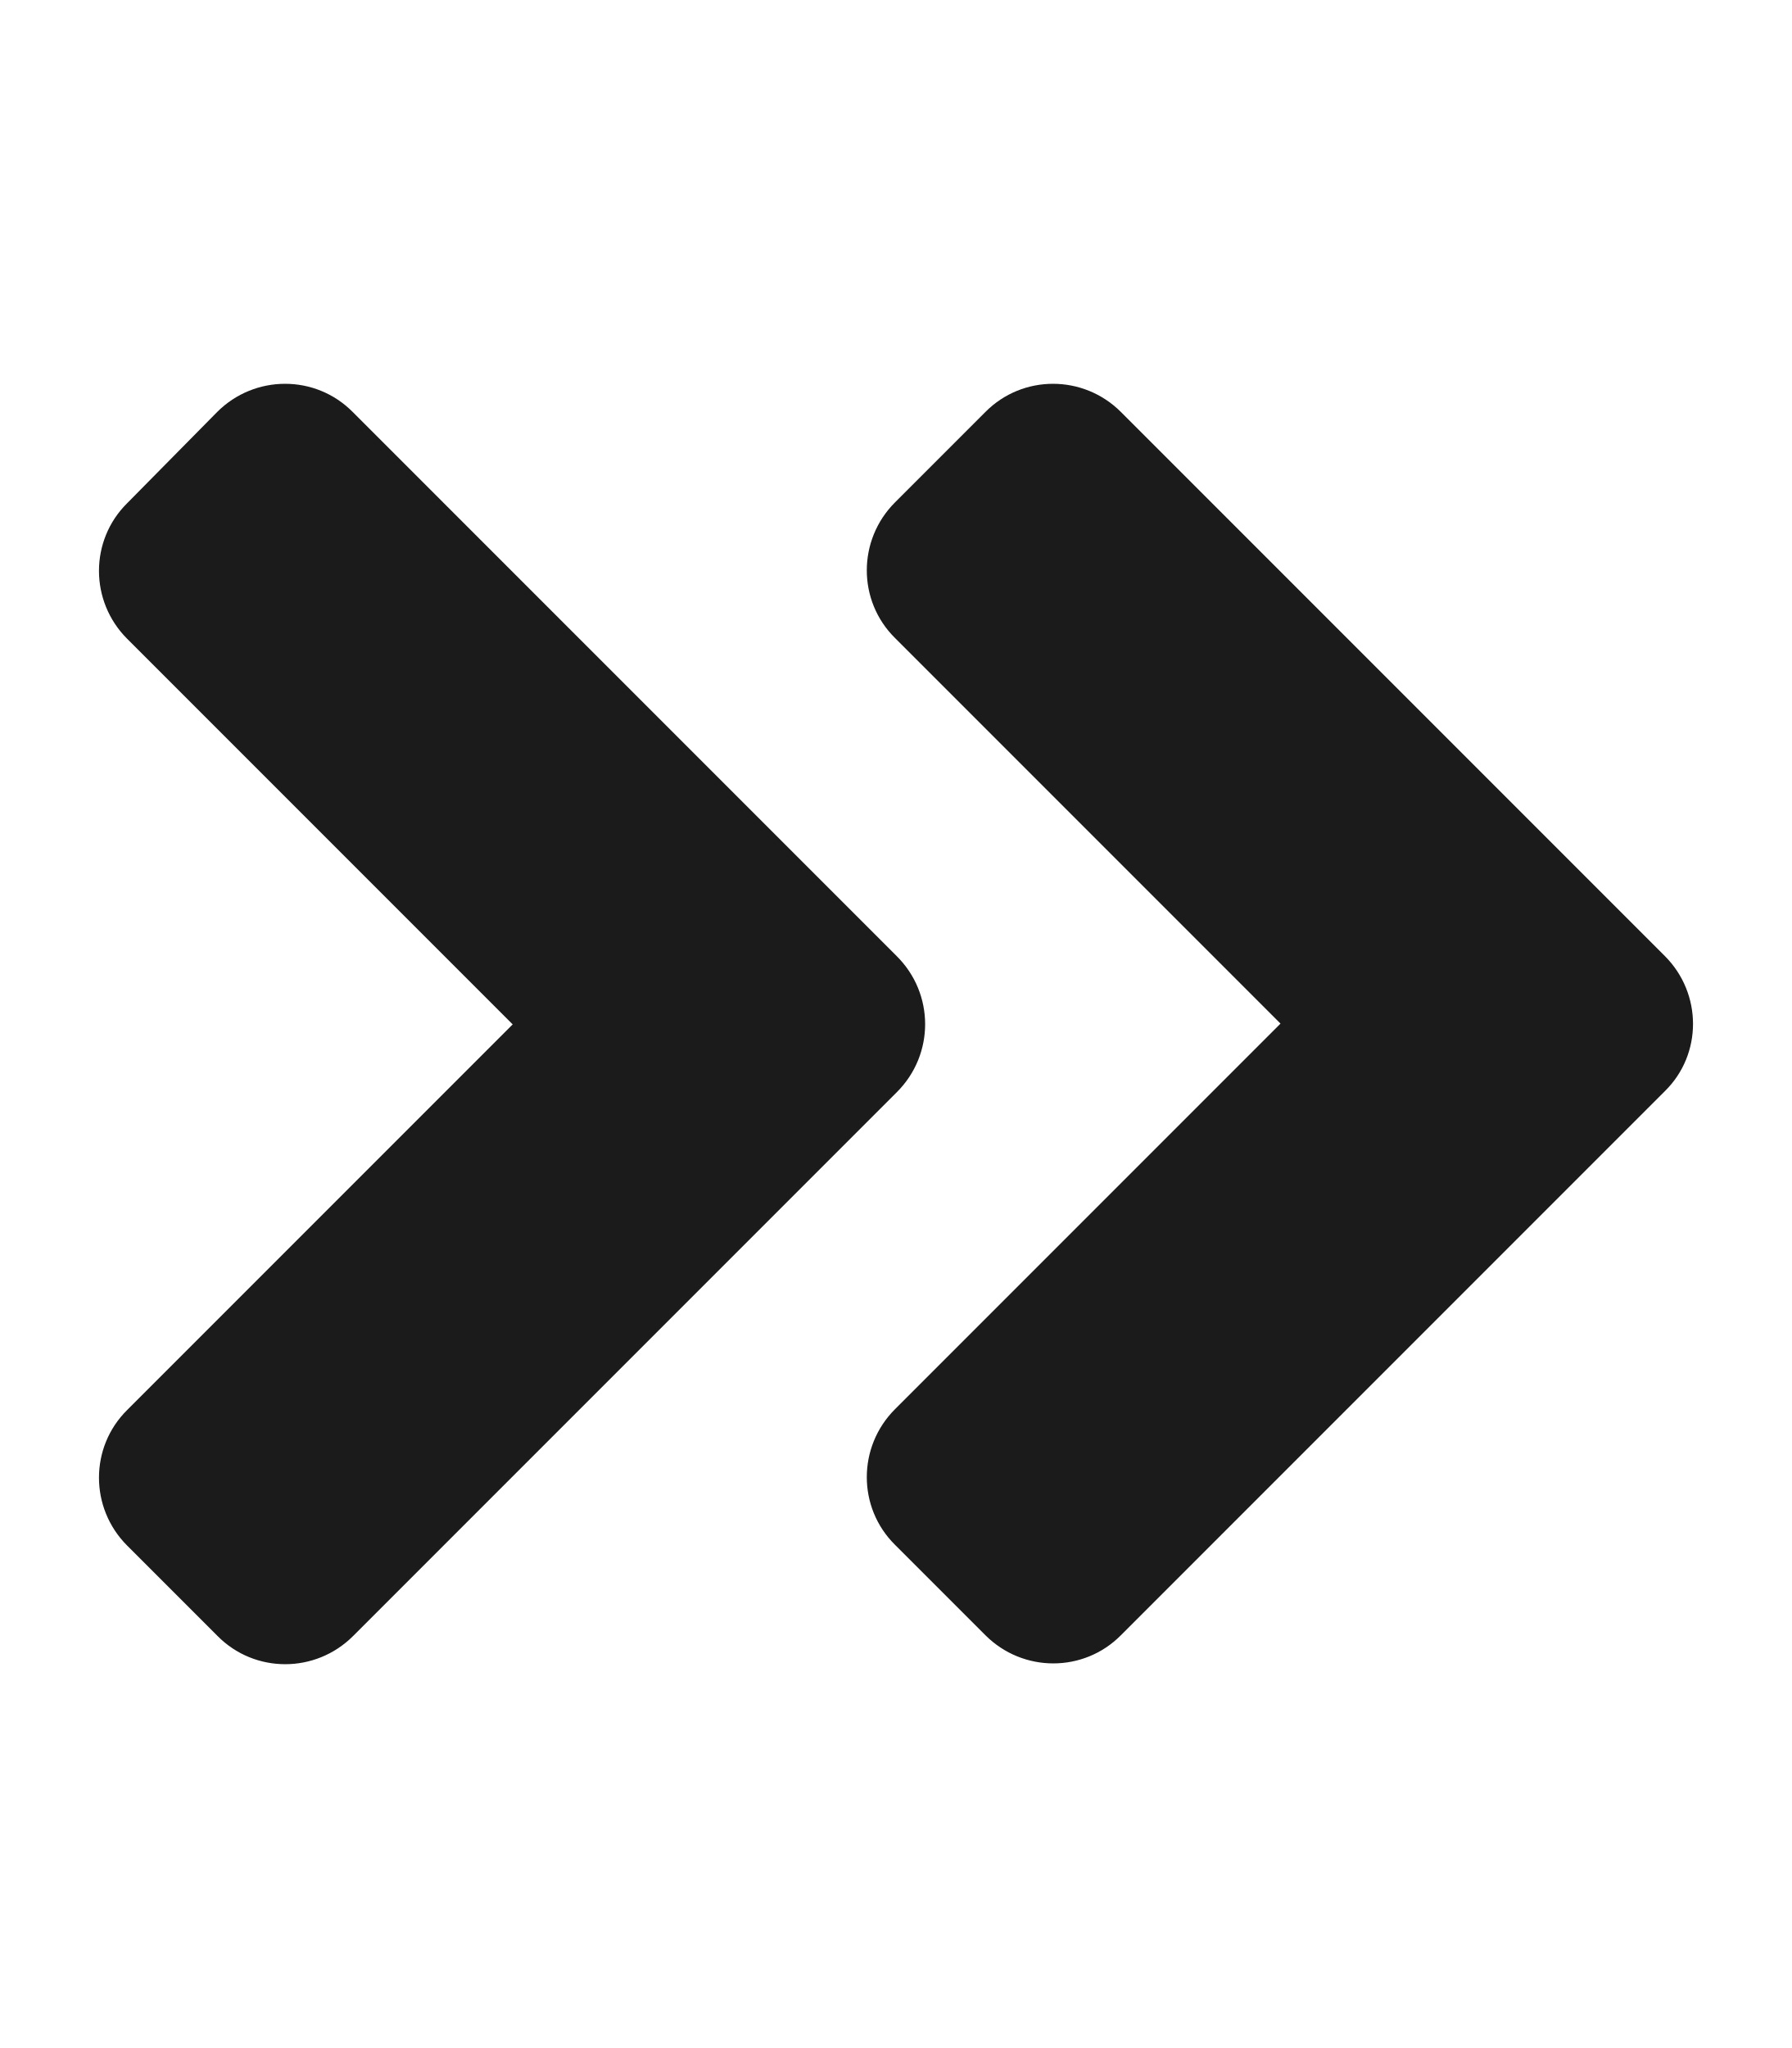
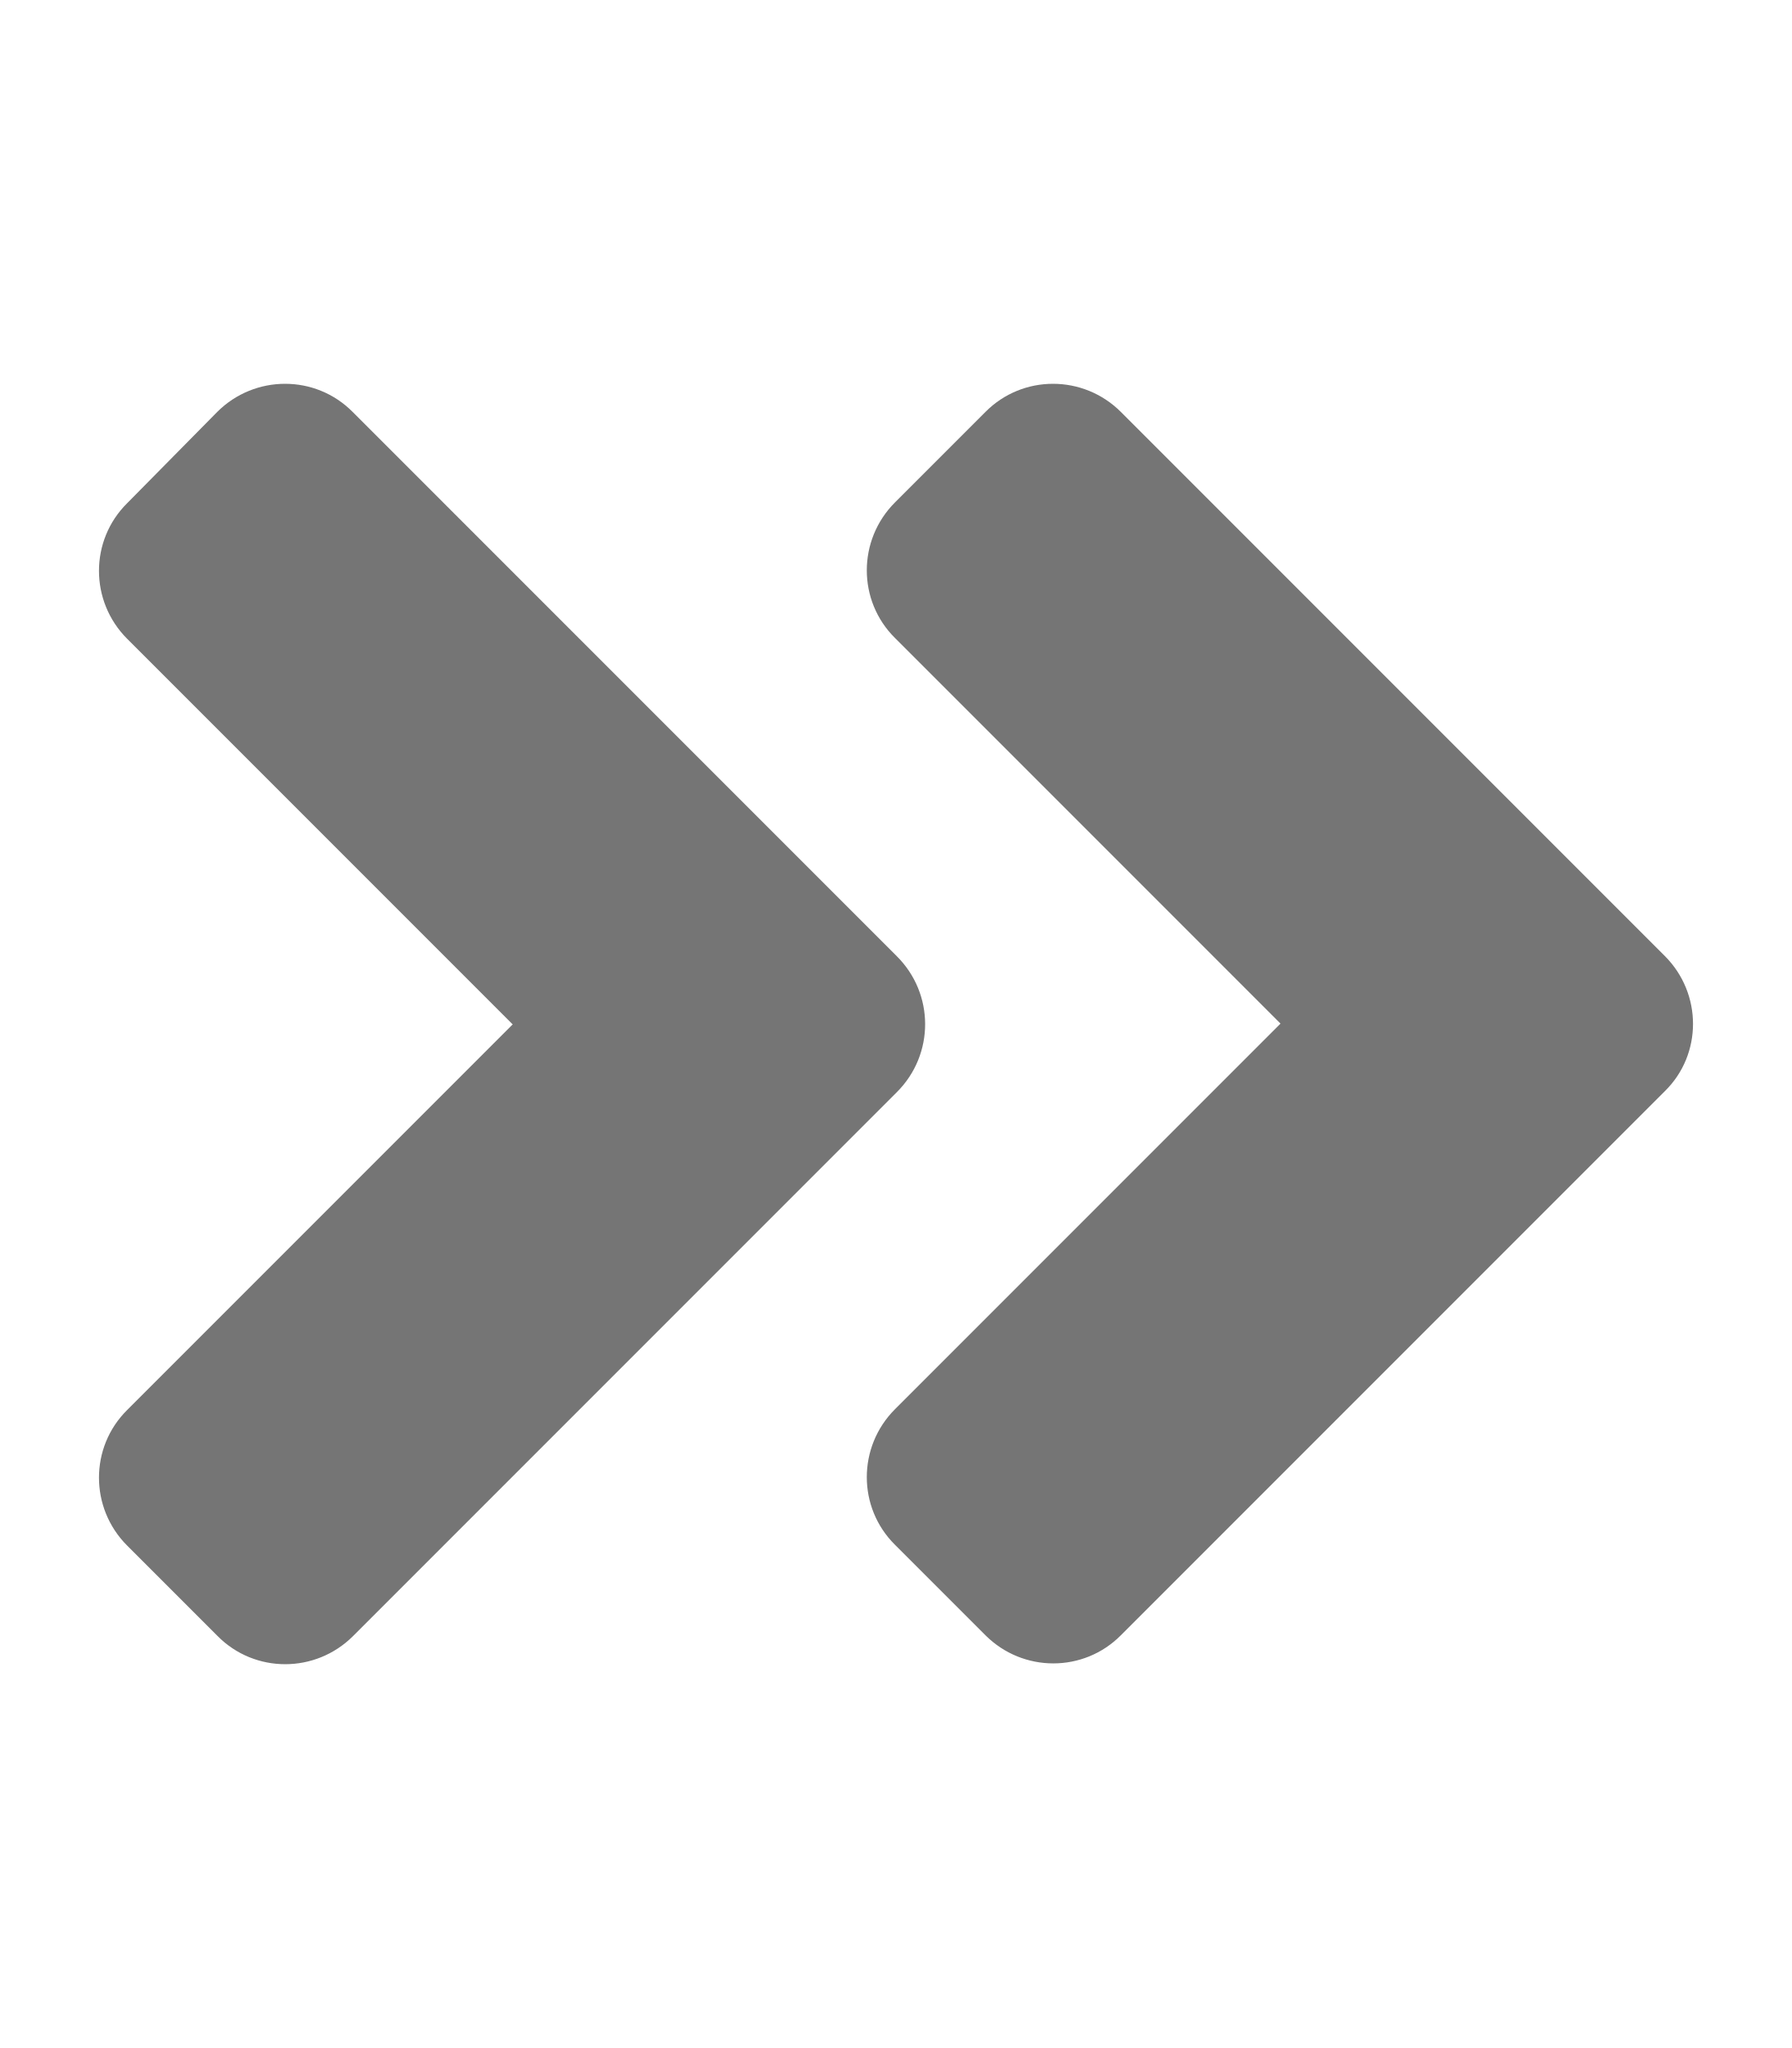
<svg xmlns="http://www.w3.org/2000/svg" aria-hidden="true" focusable="false" data-prefix="fas" data-icon="angle-double-right" class="svg-inline--fa fa-angle-double-right fa-w-14" role="img" viewBox="0 0 448 512">
-   <path fill="#1b1b1b" d="M224.3 273l-136 136c-9.4 9.4-24.6 9.4-33.9 0l-22.6-22.6c-9.4-9.4-9.4-24.6 0-33.9l96.4-96.4-96.4-96.4c-9.4-9.4-9.4-24.6 0-33.9L54.3 103c9.4-9.4 24.6-9.4 33.9 0l136 136c9.5 9.4 9.5 24.6.1 34zm192-34l-136-136c-9.4-9.4-24.6-9.4-33.9 0l-22.6 22.6c-9.4 9.4-9.4 24.6 0 33.9l96.4 96.4-96.4 96.4c-9.4 9.4-9.4 24.6 0 33.9l22.6 22.6c9.4 9.4 24.6 9.4 33.9 0l136-136c9.4-9.2 9.4-24.4 0-33.8z" />
+   <path fill="#757575" d="M224.3 273l-136 136c-9.4 9.4-24.6 9.4-33.9 0l-22.6-22.6c-9.4-9.4-9.4-24.6 0-33.9l96.4-96.4-96.4-96.4c-9.4-9.4-9.4-24.6 0-33.9L54.3 103c9.4-9.4 24.6-9.4 33.9 0l136 136c9.5 9.4 9.5 24.6.1 34zm192-34l-136-136c-9.4-9.4-24.6-9.4-33.9 0l-22.6 22.6c-9.4 9.4-9.4 24.6 0 33.9l96.4 96.4-96.4 96.4c-9.4 9.4-9.4 24.6 0 33.9l22.6 22.6c9.4 9.4 24.6 9.4 33.9 0l136-136c9.4-9.2 9.4-24.4 0-33.8z" />
</svg>
